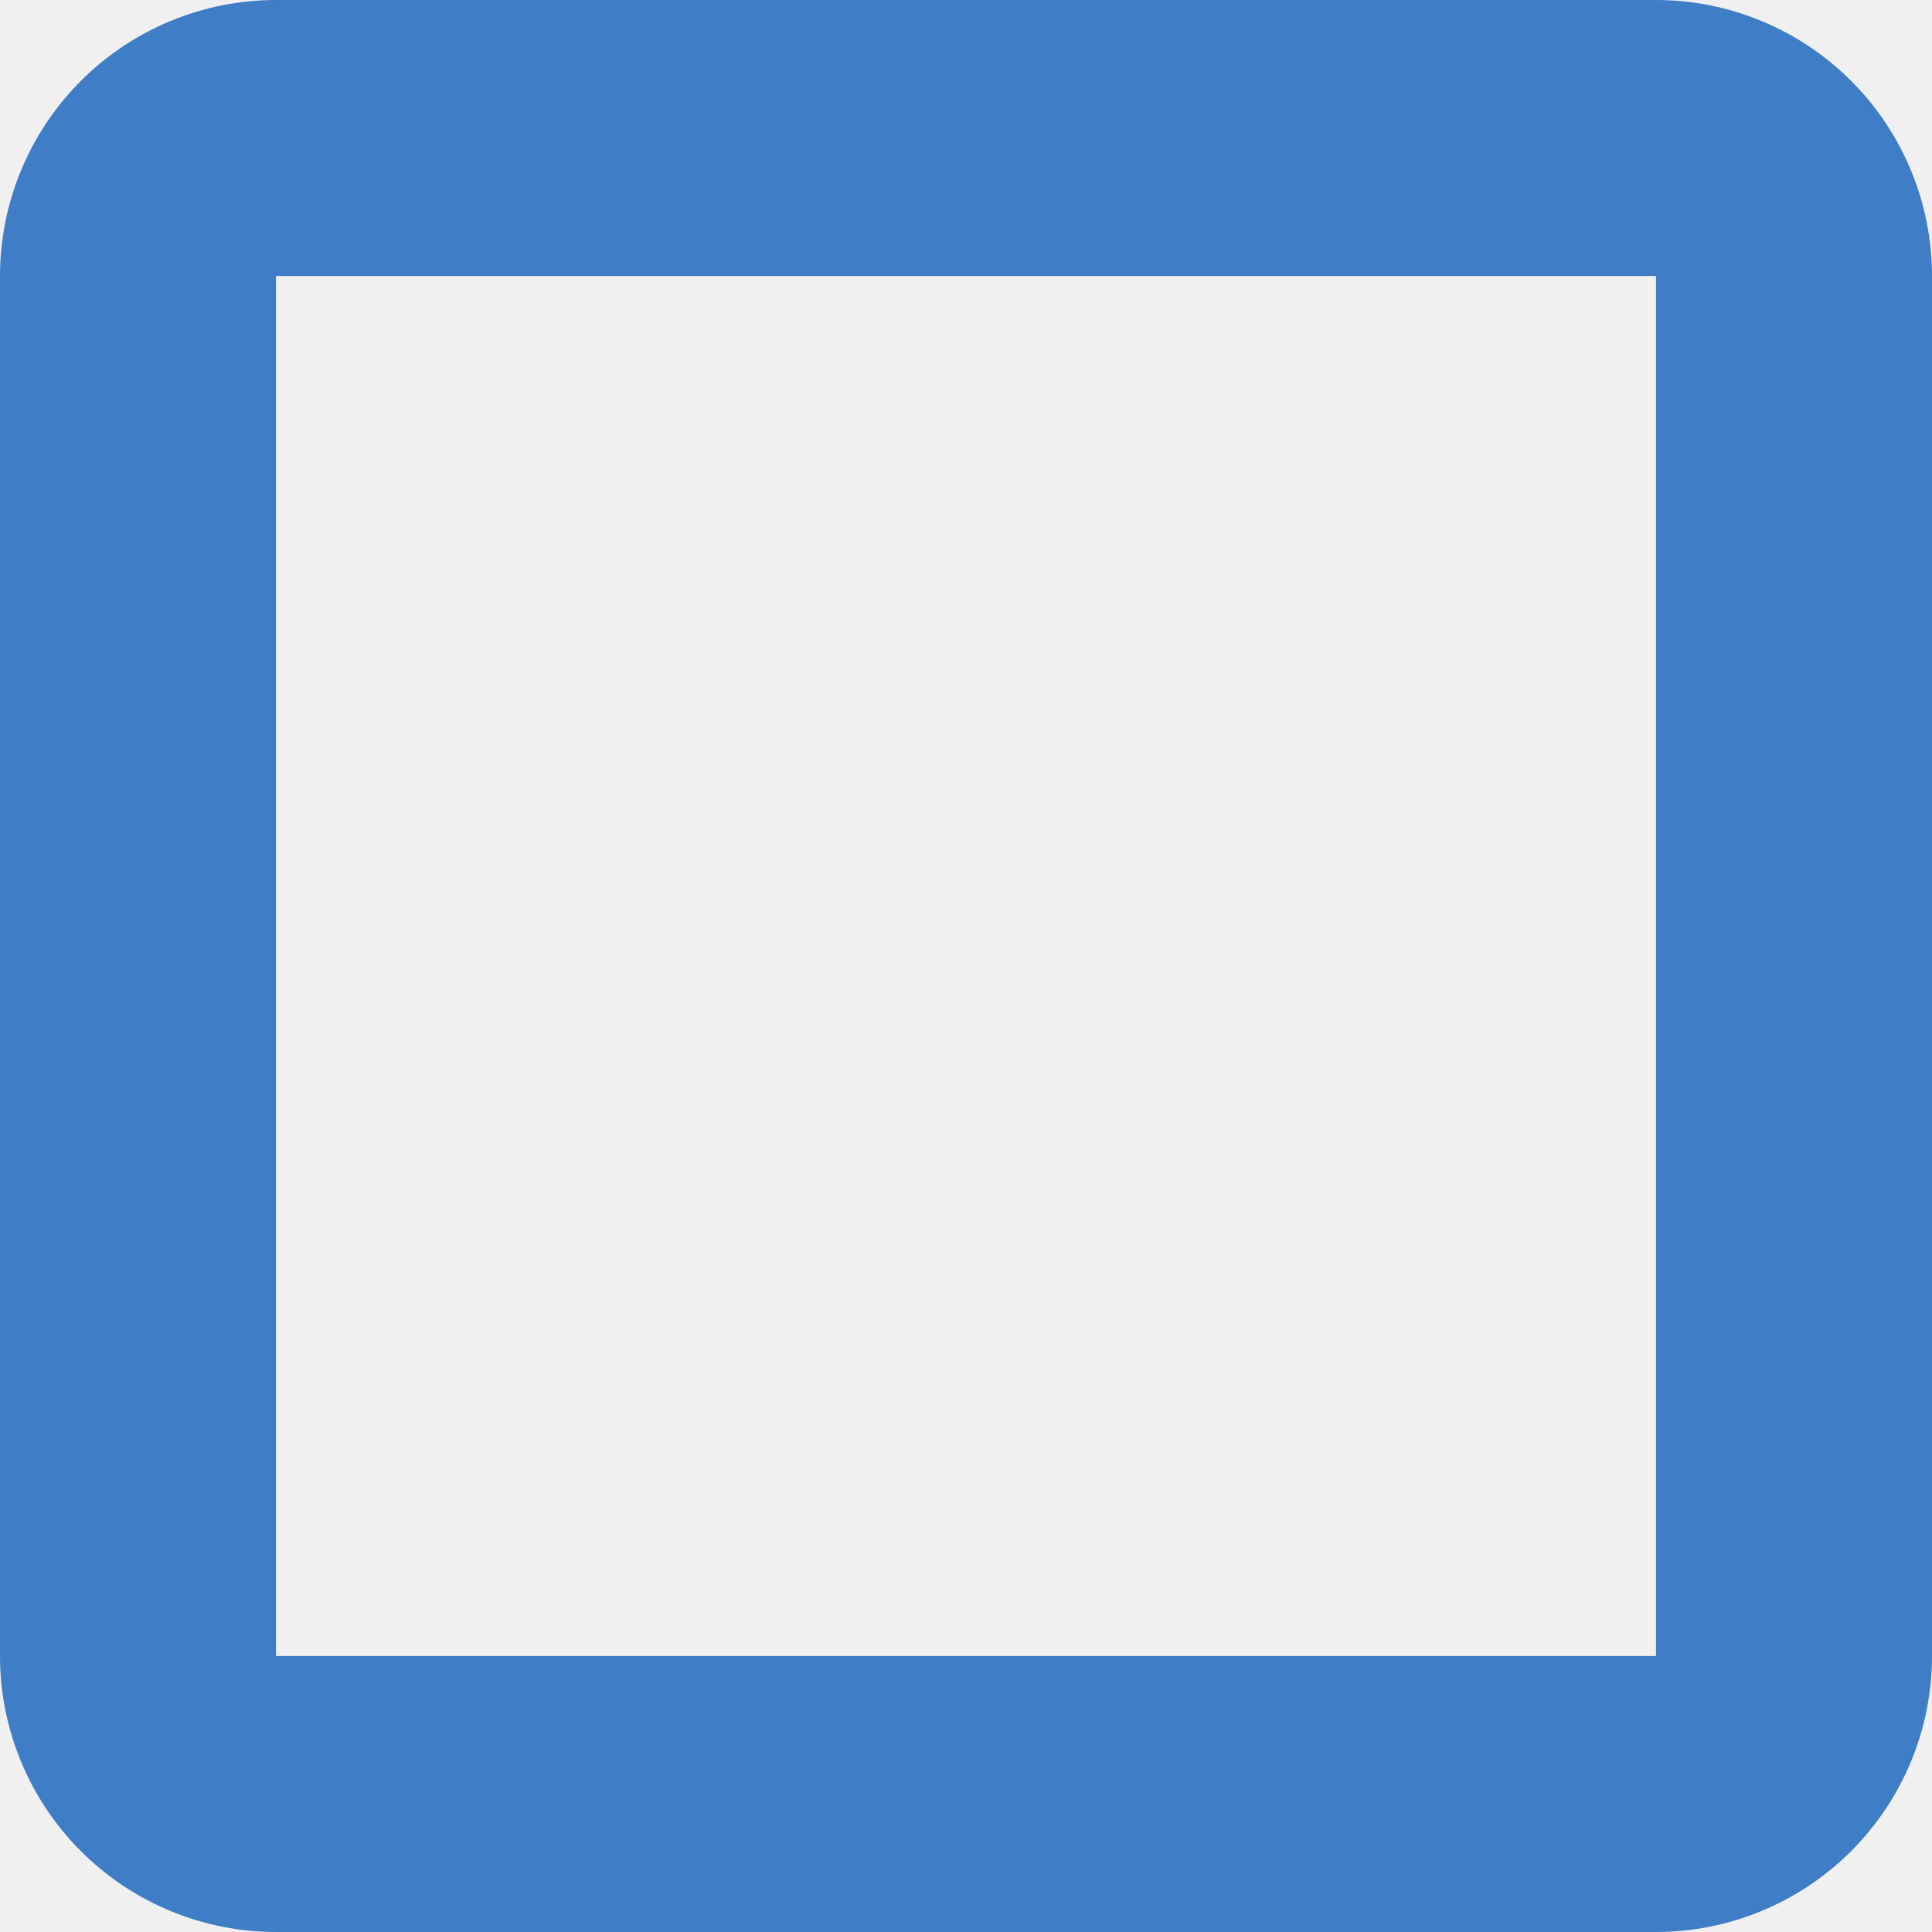
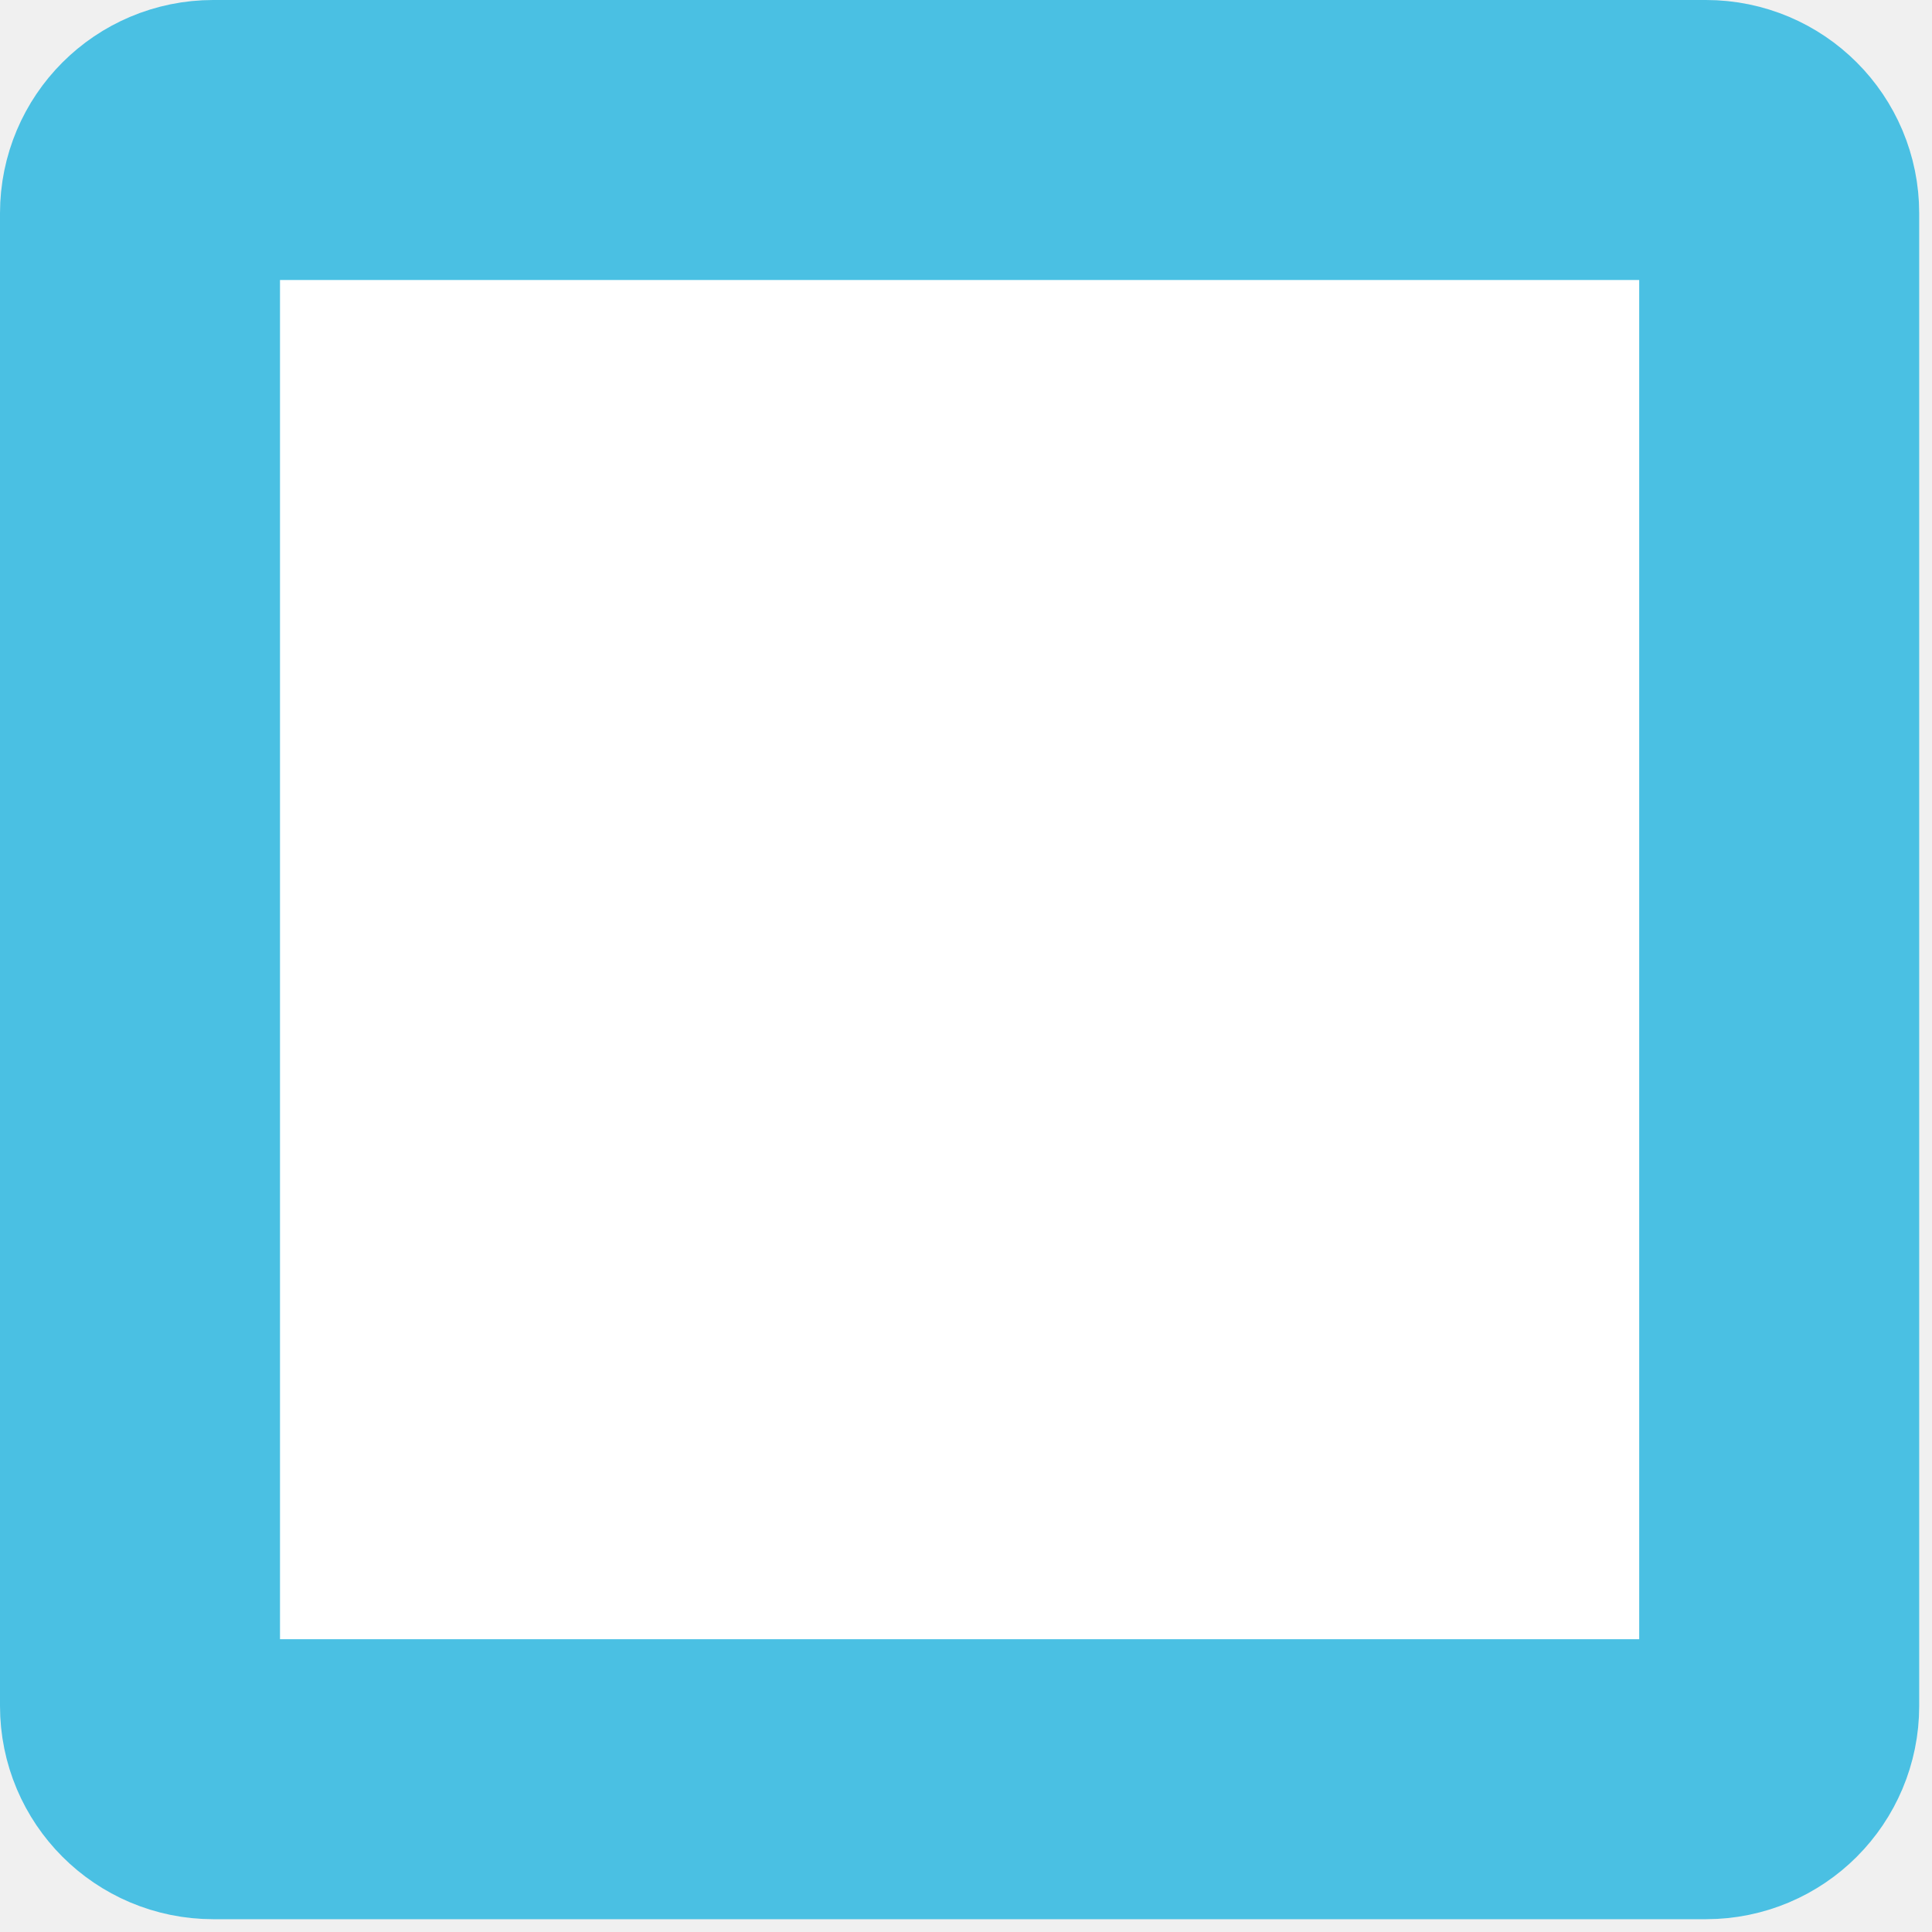
- <svg xmlns="http://www.w3.org/2000/svg" width="14" height="14" viewBox="0 0 14 14" fill="none">
-   <path d="M12 14H2C1.47 14 0.961 13.789 0.586 13.414C0.211 13.039 0 12.53 0 12V2C0 1.47 0.211 0.961 0.586 0.586C0.961 0.211 1.47 0 2 0H12C12.53 0 13.039 0.211 13.414 0.586C13.789 0.961 14 1.47 14 2V12C14 12.53 13.789 13.039 13.414 13.414C13.039 13.789 12.53 14 12 14ZM2 2V12H12V2H2Z" fill="#3F7DC6" />
+ <svg xmlns="http://www.w3.org/2000/svg" width="69" height="69" viewBox="0 0 69 69" fill="none">
+   <path d="M7.616 5H60.927C62.377 5 63.543 6.172 63.543 7.616V60.927C63.543 62.371 62.377 63.543 60.927 63.543H7.616C6.167 63.543 5 62.371 5 60.927V7.616C5 6.172 6.167 5 7.616 5Z" fill="white" stroke="#4AC0E3" stroke-width="10" />
</svg>
